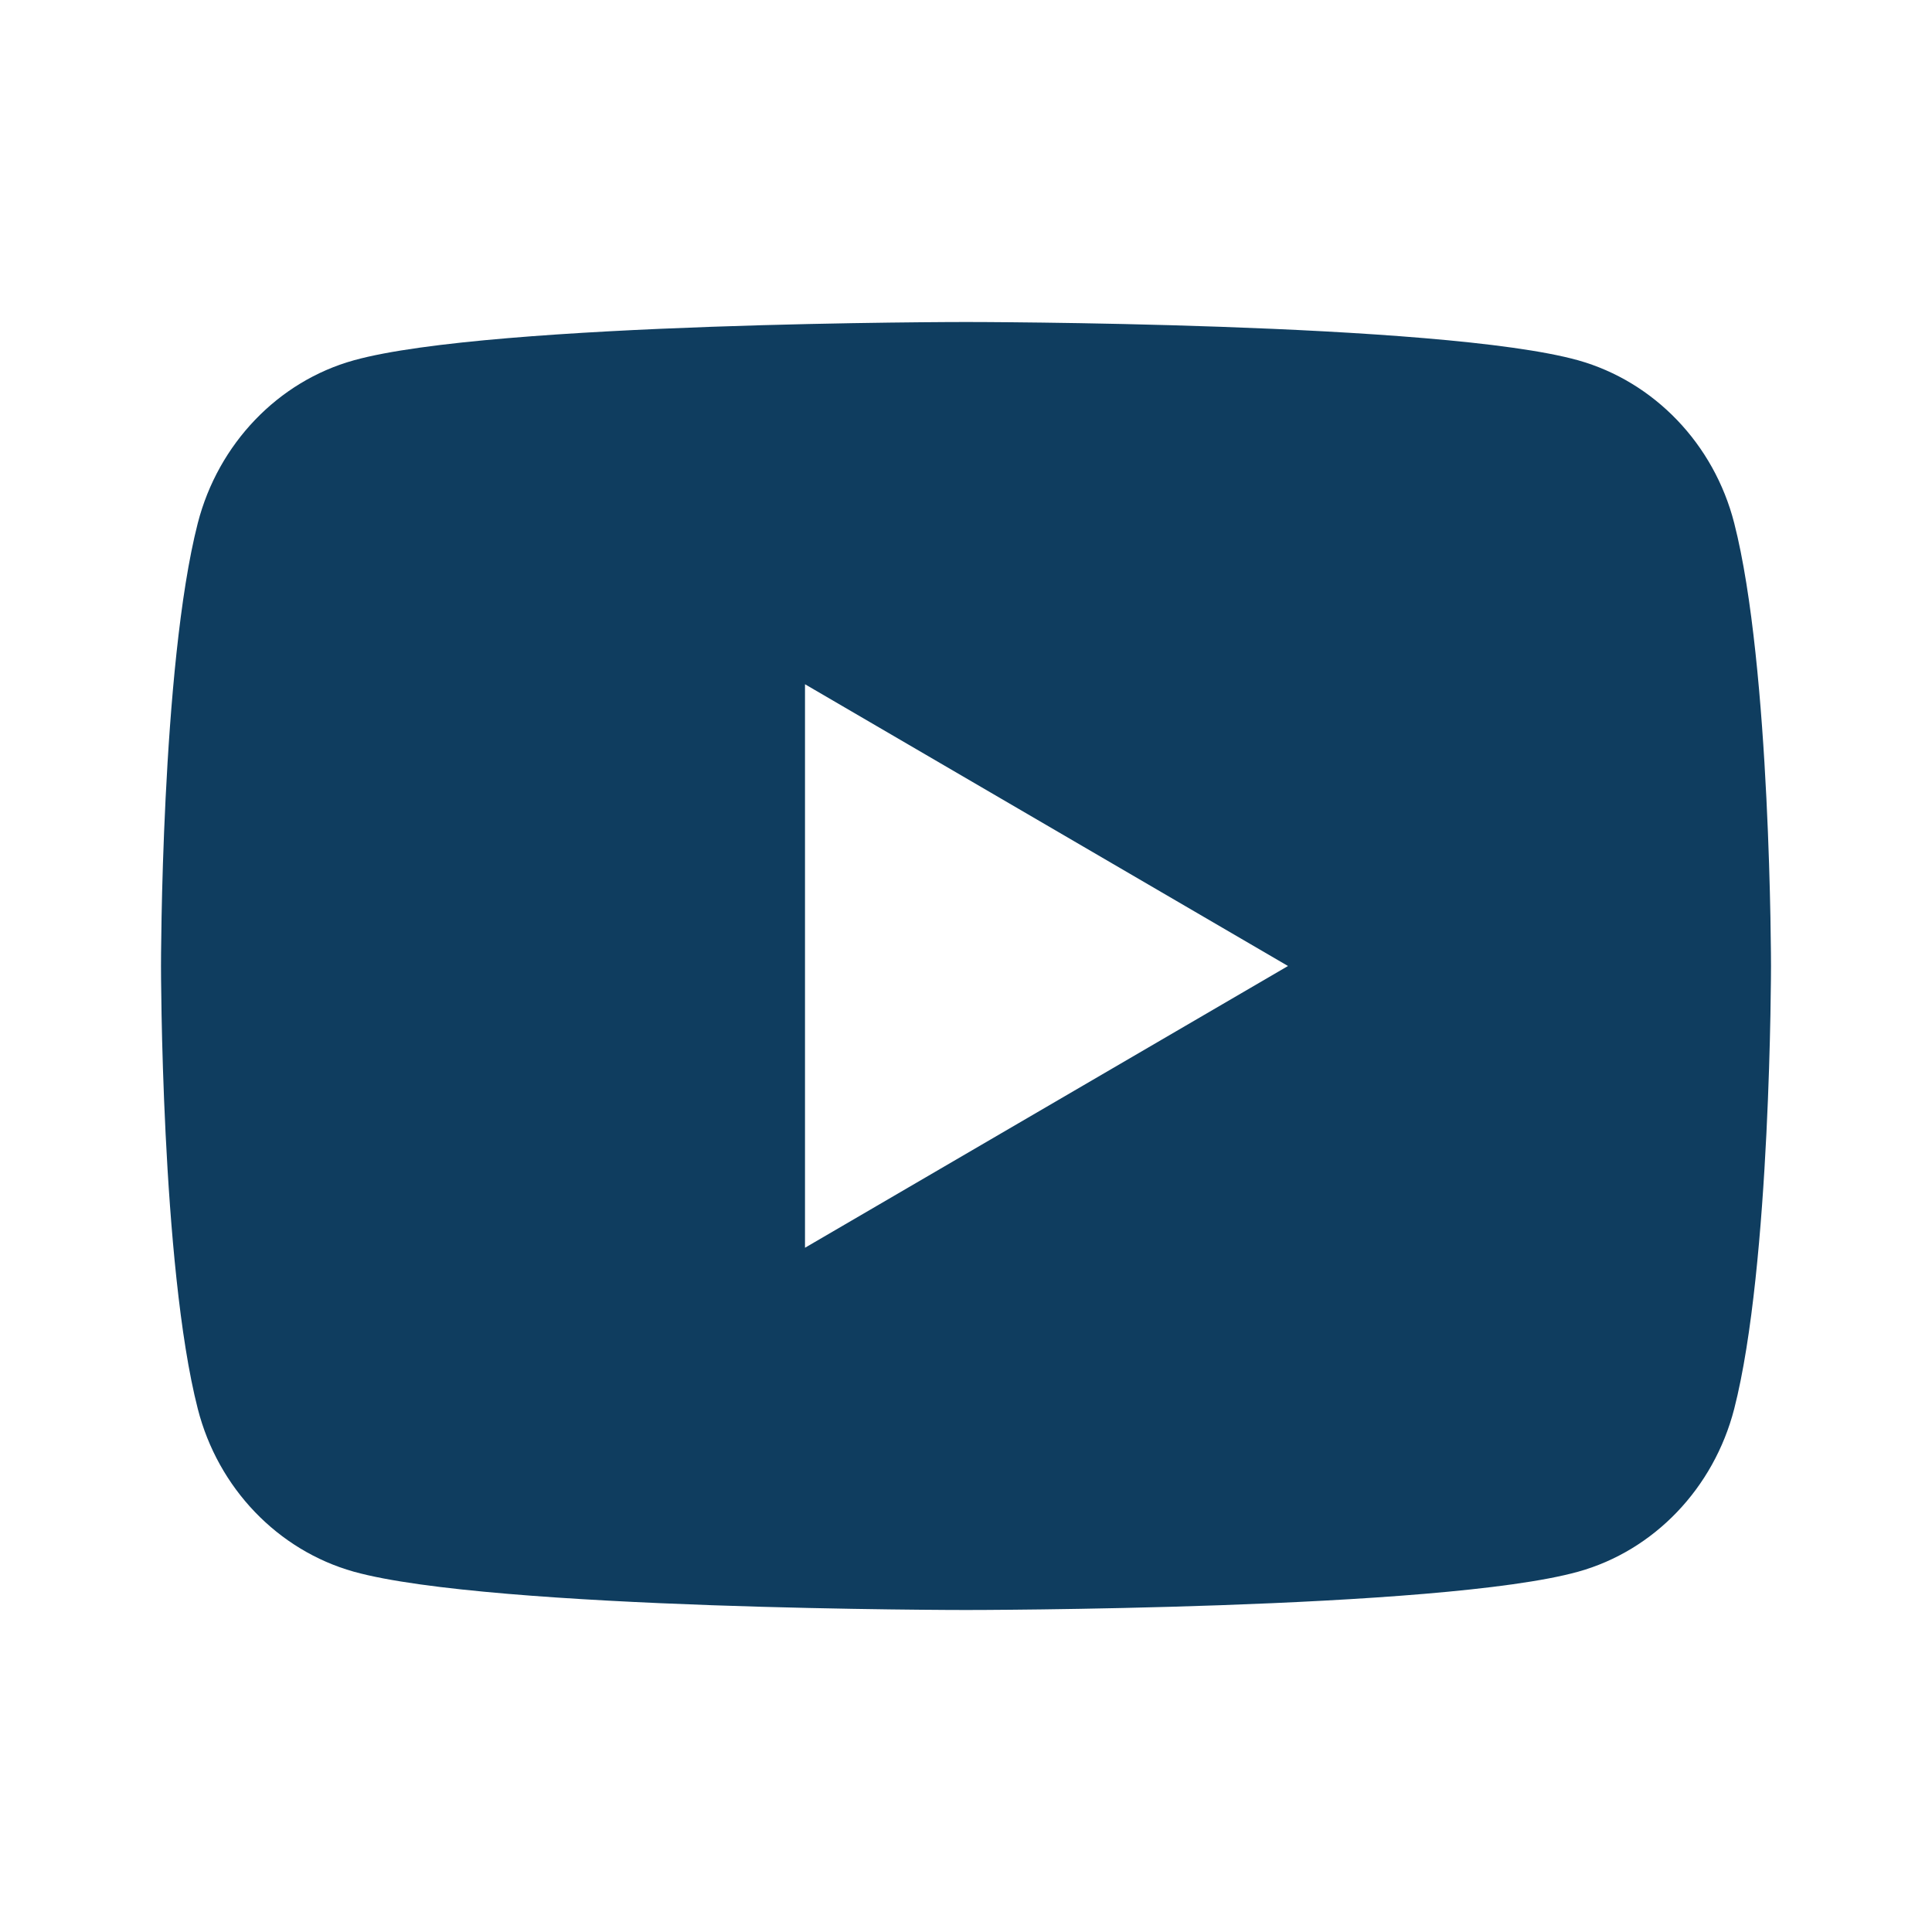
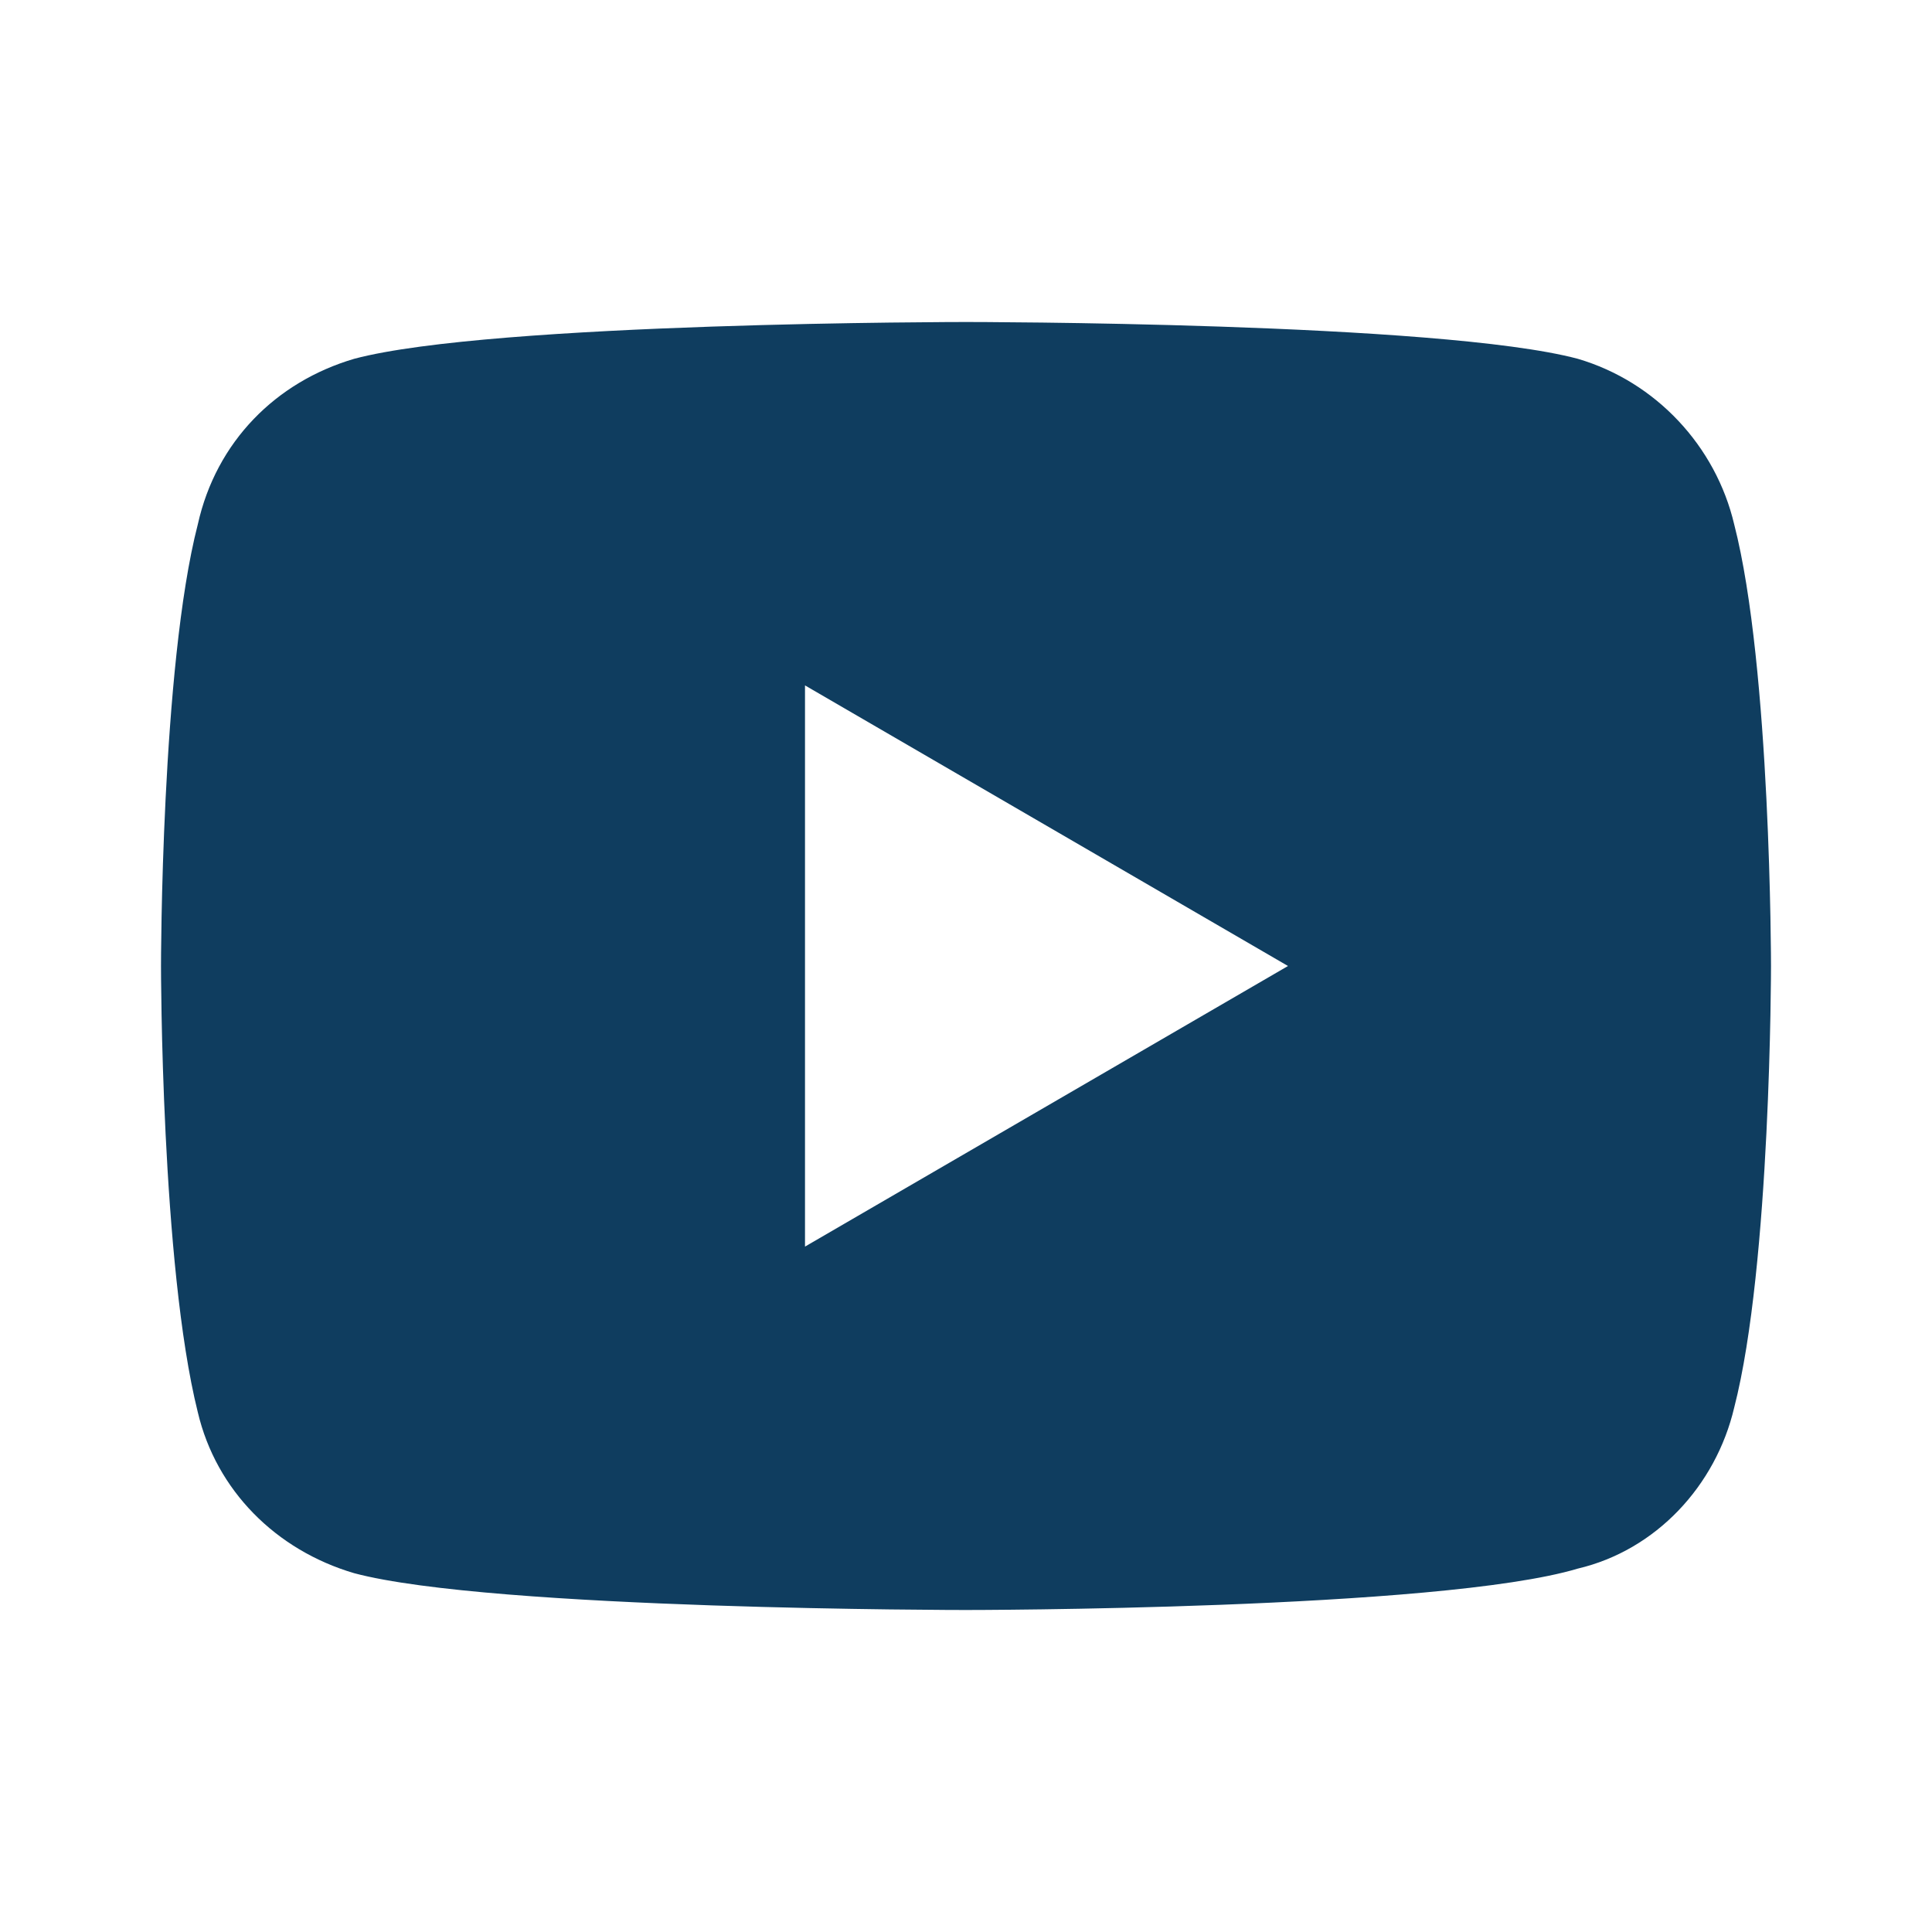
- <svg xmlns="http://www.w3.org/2000/svg" width="42" height="42" viewBox="0 0 42 42" fill="none">
-   <path d="M37.7 11.371C38.5 14.49 38.5 21 38.5 21C38.5 21 38.5 27.51 37.7 30.628C37.256 32.352 35.956 33.709 34.309 34.167C31.318 35 21 35 21 35C21 35 10.687 35 7.691 34.167C6.037 33.702 4.739 32.347 4.3 30.628C3.5 27.51 3.5 21 3.5 21C3.5 21 3.5 14.49 4.3 11.371C4.744 9.648 6.045 8.291 7.691 7.833C10.687 7 21 7 21 7C21 7 31.318 7 34.309 7.833C35.962 8.299 37.261 9.653 37.7 11.371V11.371ZM17.5 27.125L28 21L17.5 14.875V27.125Z" fill="#0F3D5F" />
+ <svg xmlns="http://www.w3.org/2000/svg" version="1.1" id="圖層_1" x="0px" y="0px" viewBox="0 0 42 42" style="enable-background:new 0 0 42 42;" xml:space="preserve">
+   <style type="text/css">
+ 	.st0{fill:#0F3D5F;}
+ </style>
+   <path class="st0" d="M37.7,11.4c0.8,3.1,0.8,9.6,0.8,9.6s0,6.5-0.8,9.6c-0.4,1.7-1.7,3.1-3.4,3.5C31.3,35,21,35,21,35  s-10.3,0-13.3-0.8c-1.7-0.5-3-1.8-3.4-3.5C3.5,27.5,3.5,21,3.5,21s0-6.5,0.8-9.6C4.7,9.6,6,8.3,7.7,7.8C10.7,7,21,7,21,7  s10.3,0,13.3,0.8C36,8.3,37.3,9.7,37.7,11.4L37.7,11.4z M17.5,27.1L28,21l-10.5-6.1V27.1z" />
</svg>
